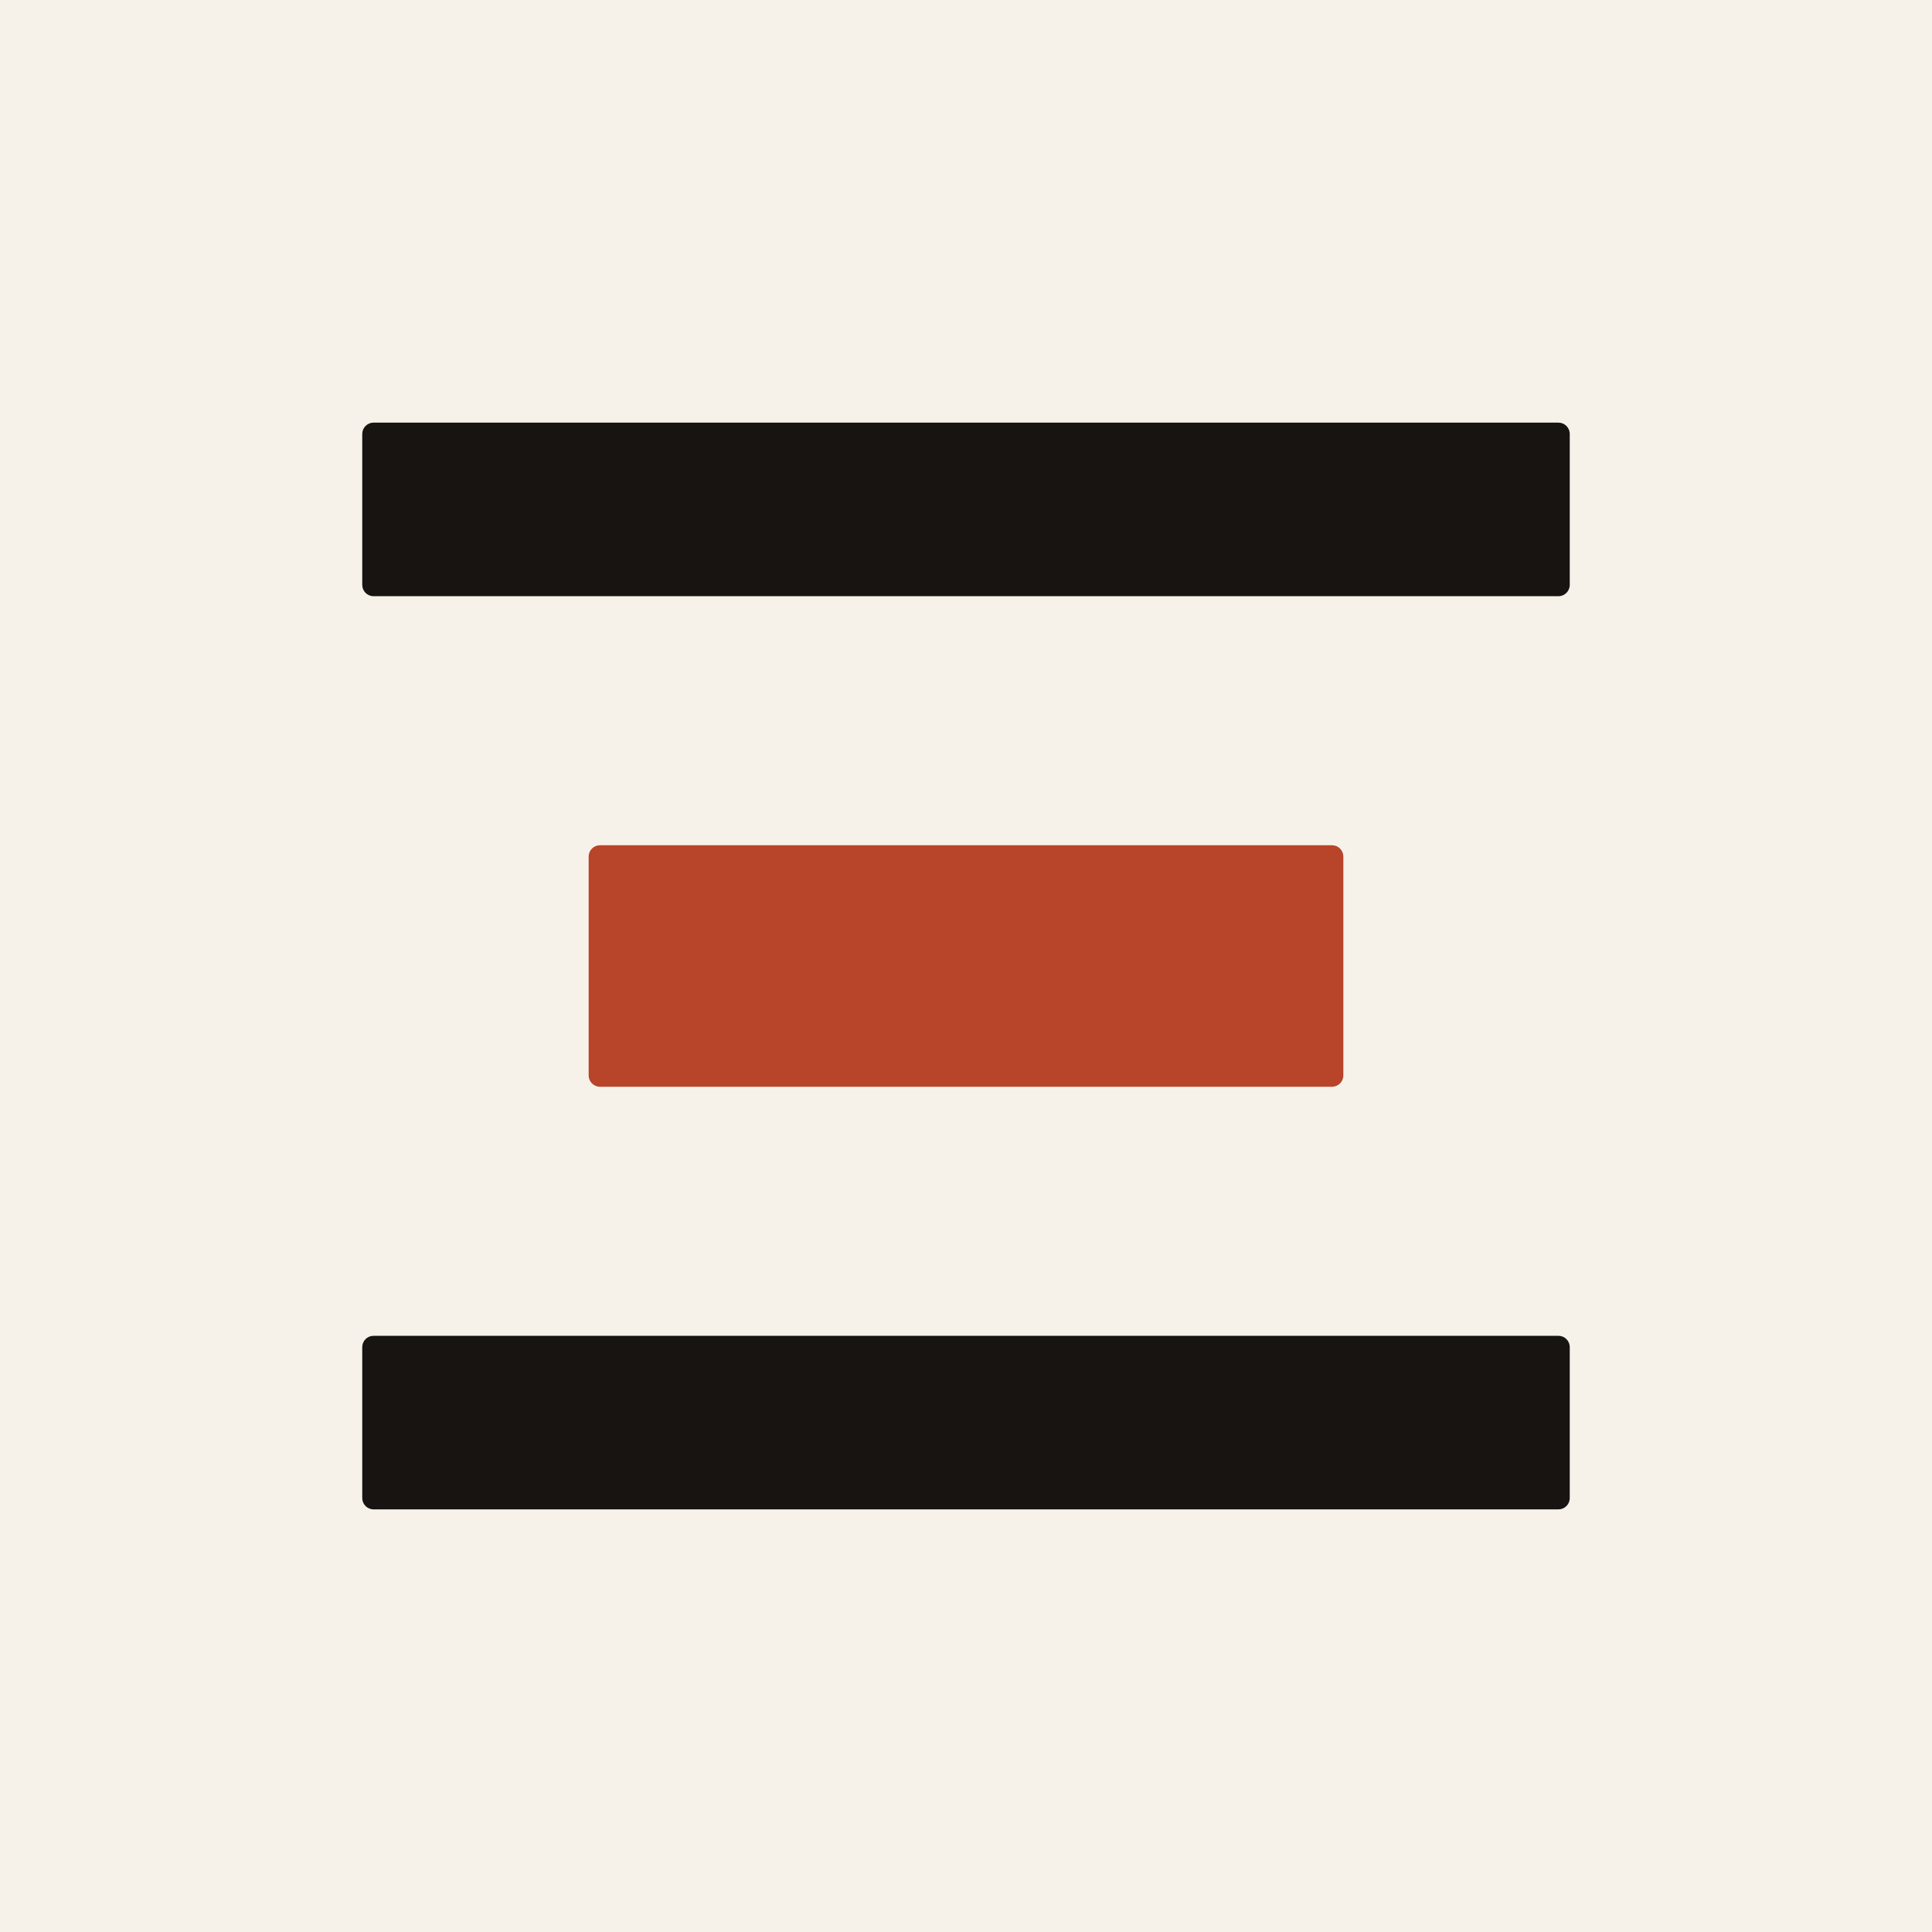
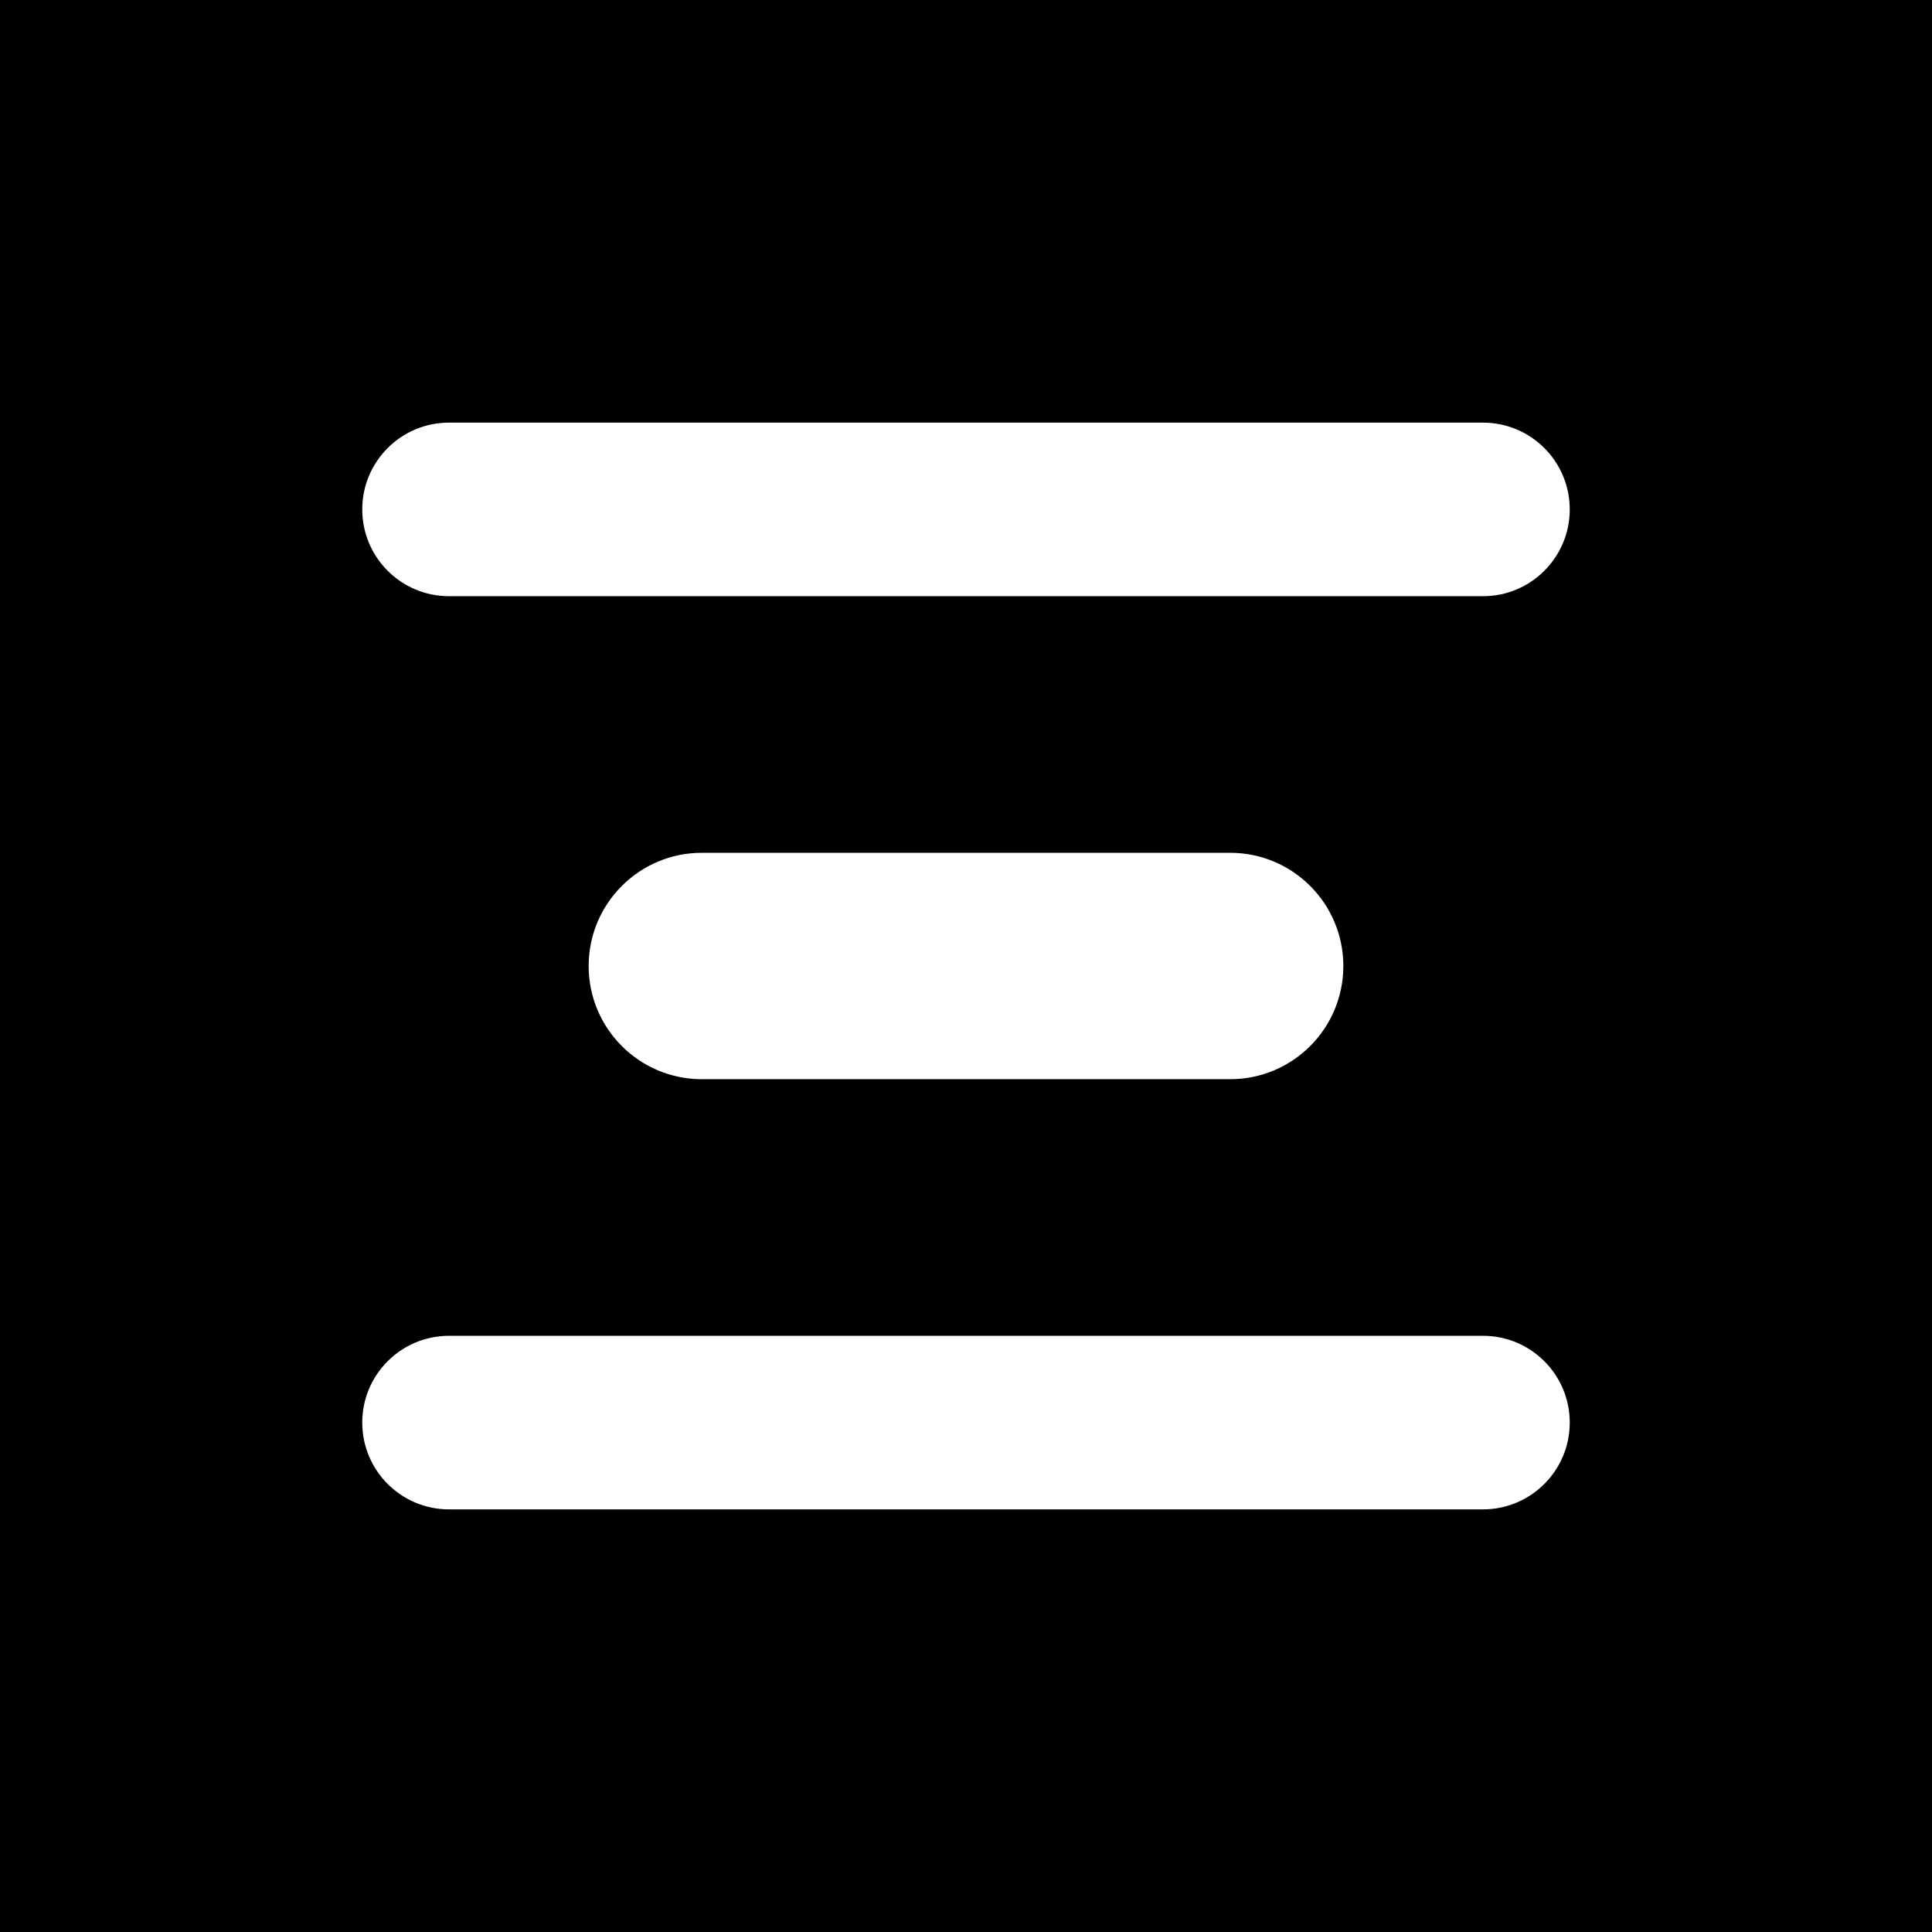
<svg xmlns="http://www.w3.org/2000/svg" width="512" height="512" viewBox="0 0 512 512">
-   <rect width="512" height="512" fill="#F6F2EA" />
+   <rect width="512" height="512" fill="#000000" />
  <g transform="translate(256 256) scale(1) translate(-256 -256)">
-     <rect x="96" y="112" width="320" height="46" rx="3" fill="#171412" />
-     <rect x="96" y="354" width="320" height="46" rx="3" fill="#171412" />
-     <rect x="156" y="224" width="200" height="64" rx="3" fill="#B8442A" />
+     <rect x="96" y="112" width="320" height="46" rx="23" fill="#FFFFFF" />
+     <rect x="96" y="354" width="320" height="46" rx="23" fill="#FFFFFF" />
+     <rect x="156" y="226" width="200" height="60" rx="30" fill="#FFFFFF" />
  </g>
</svg>
